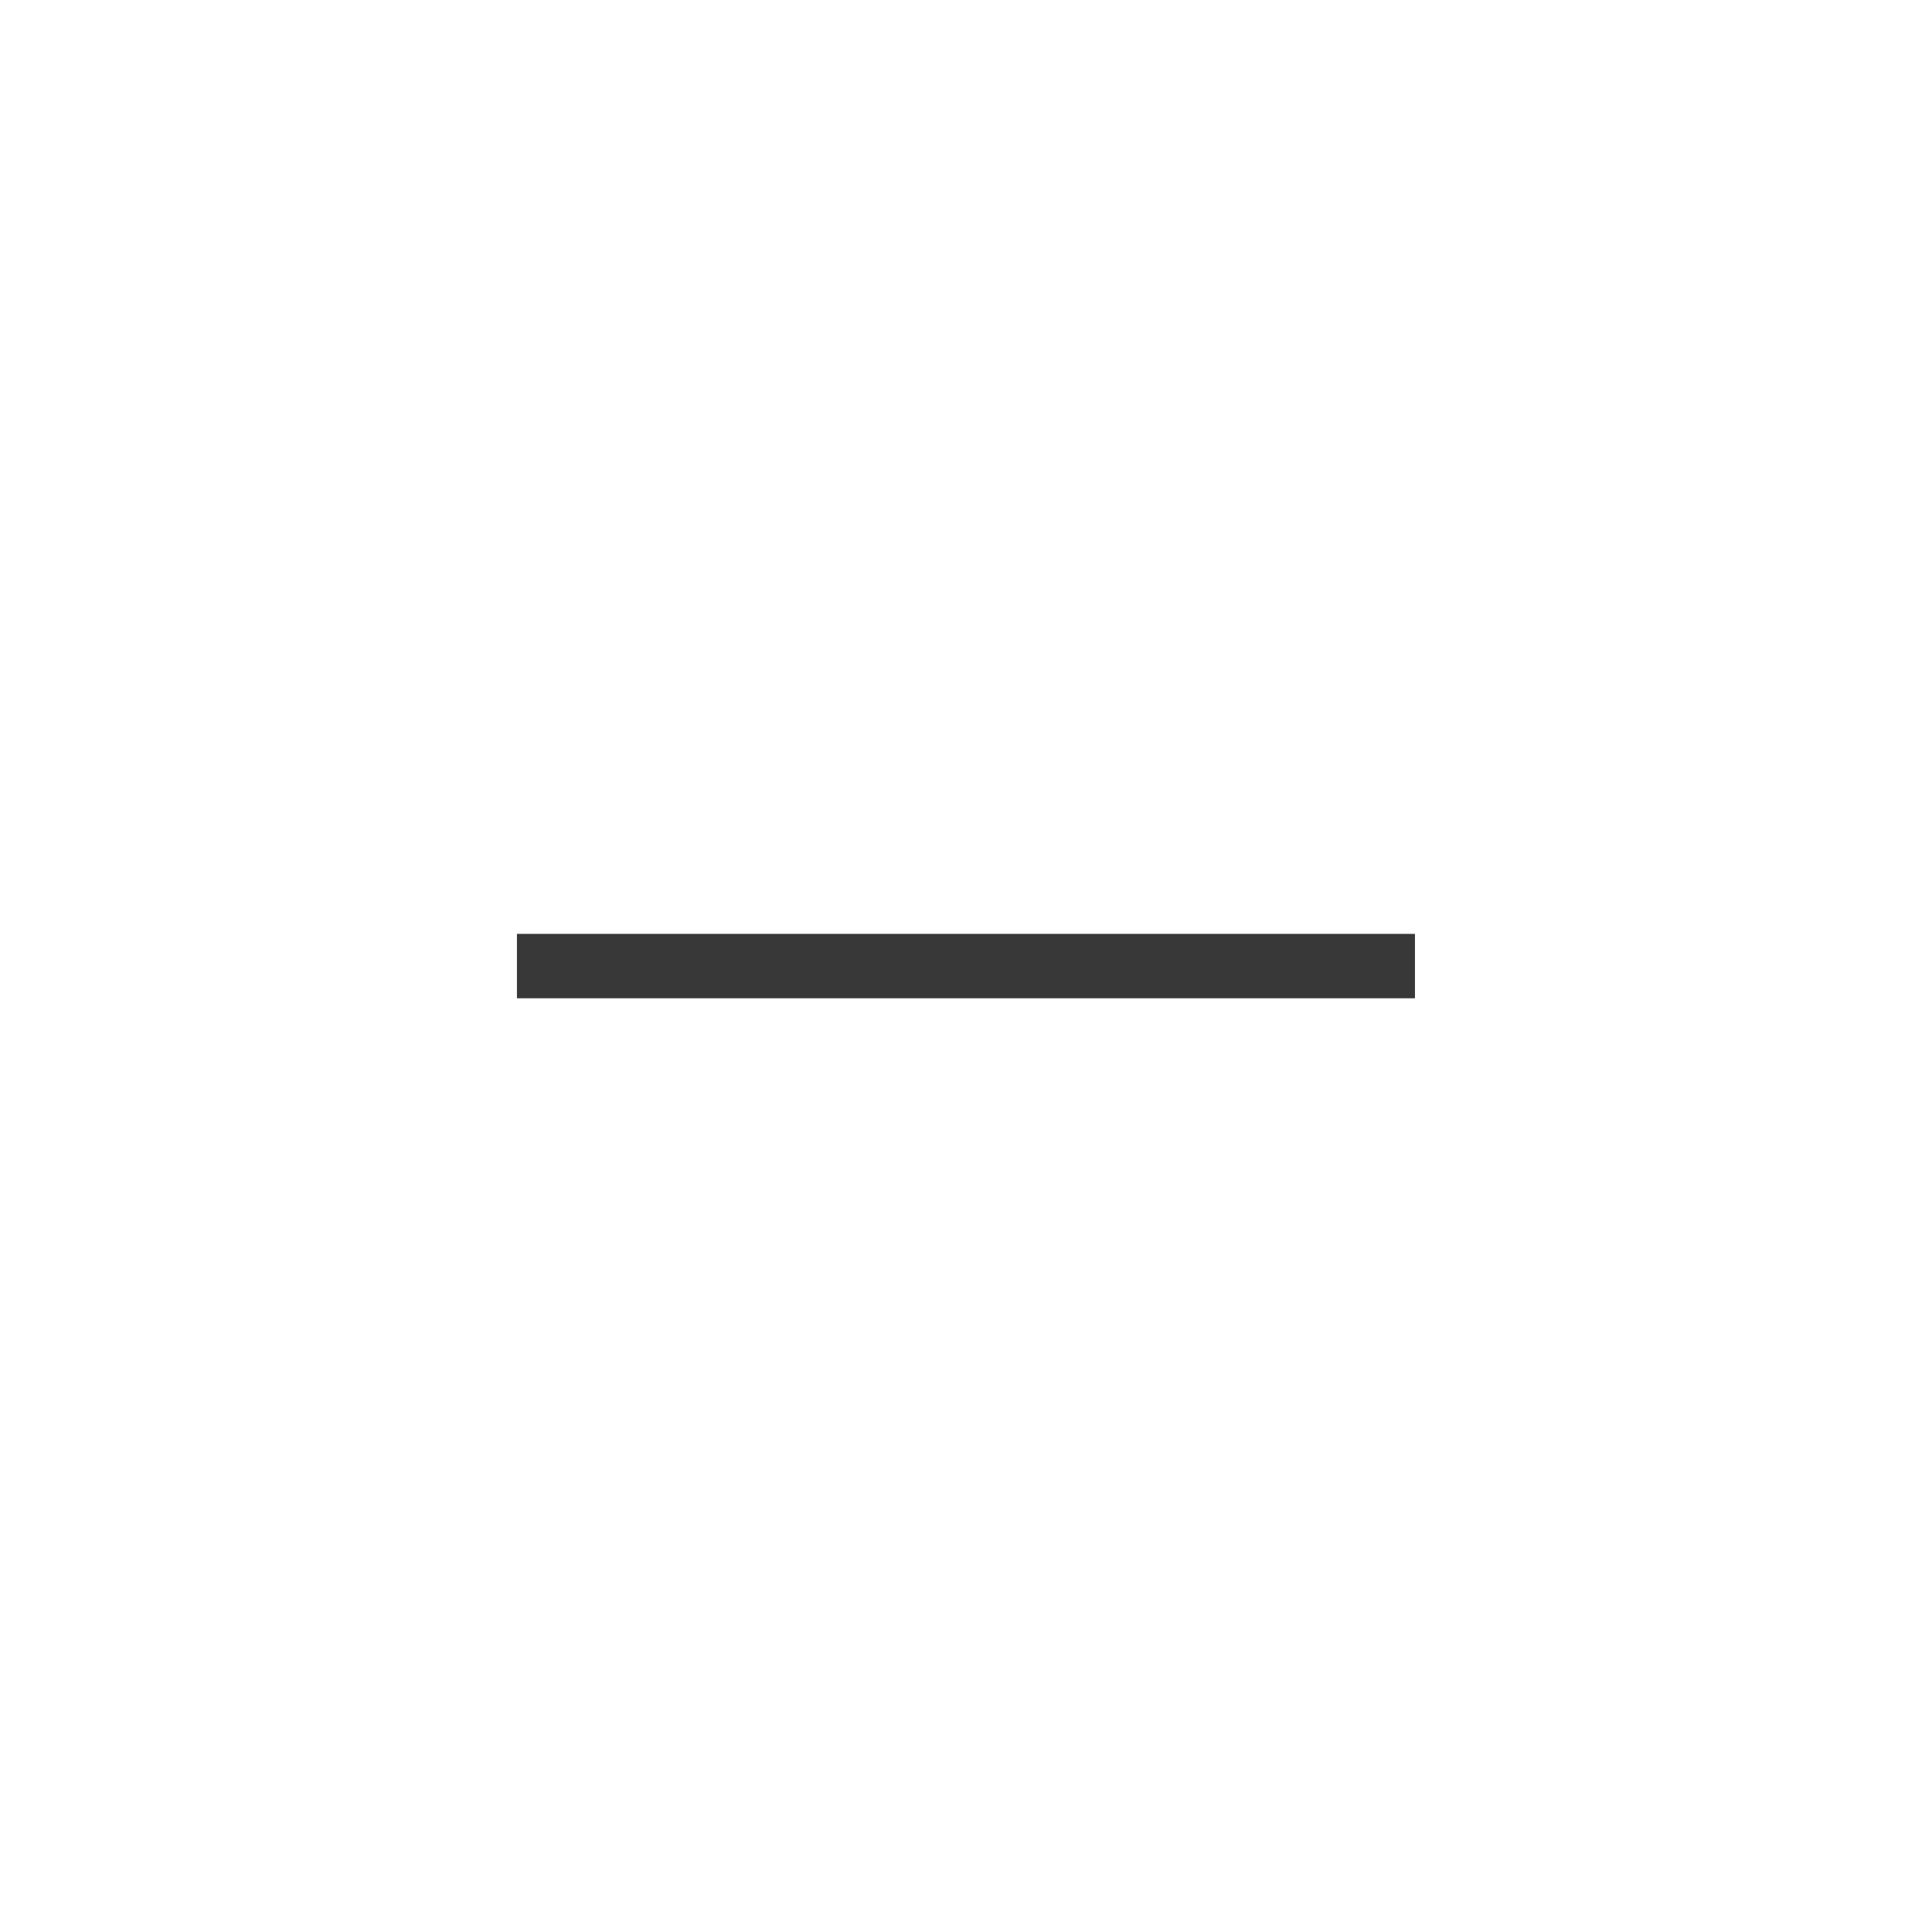
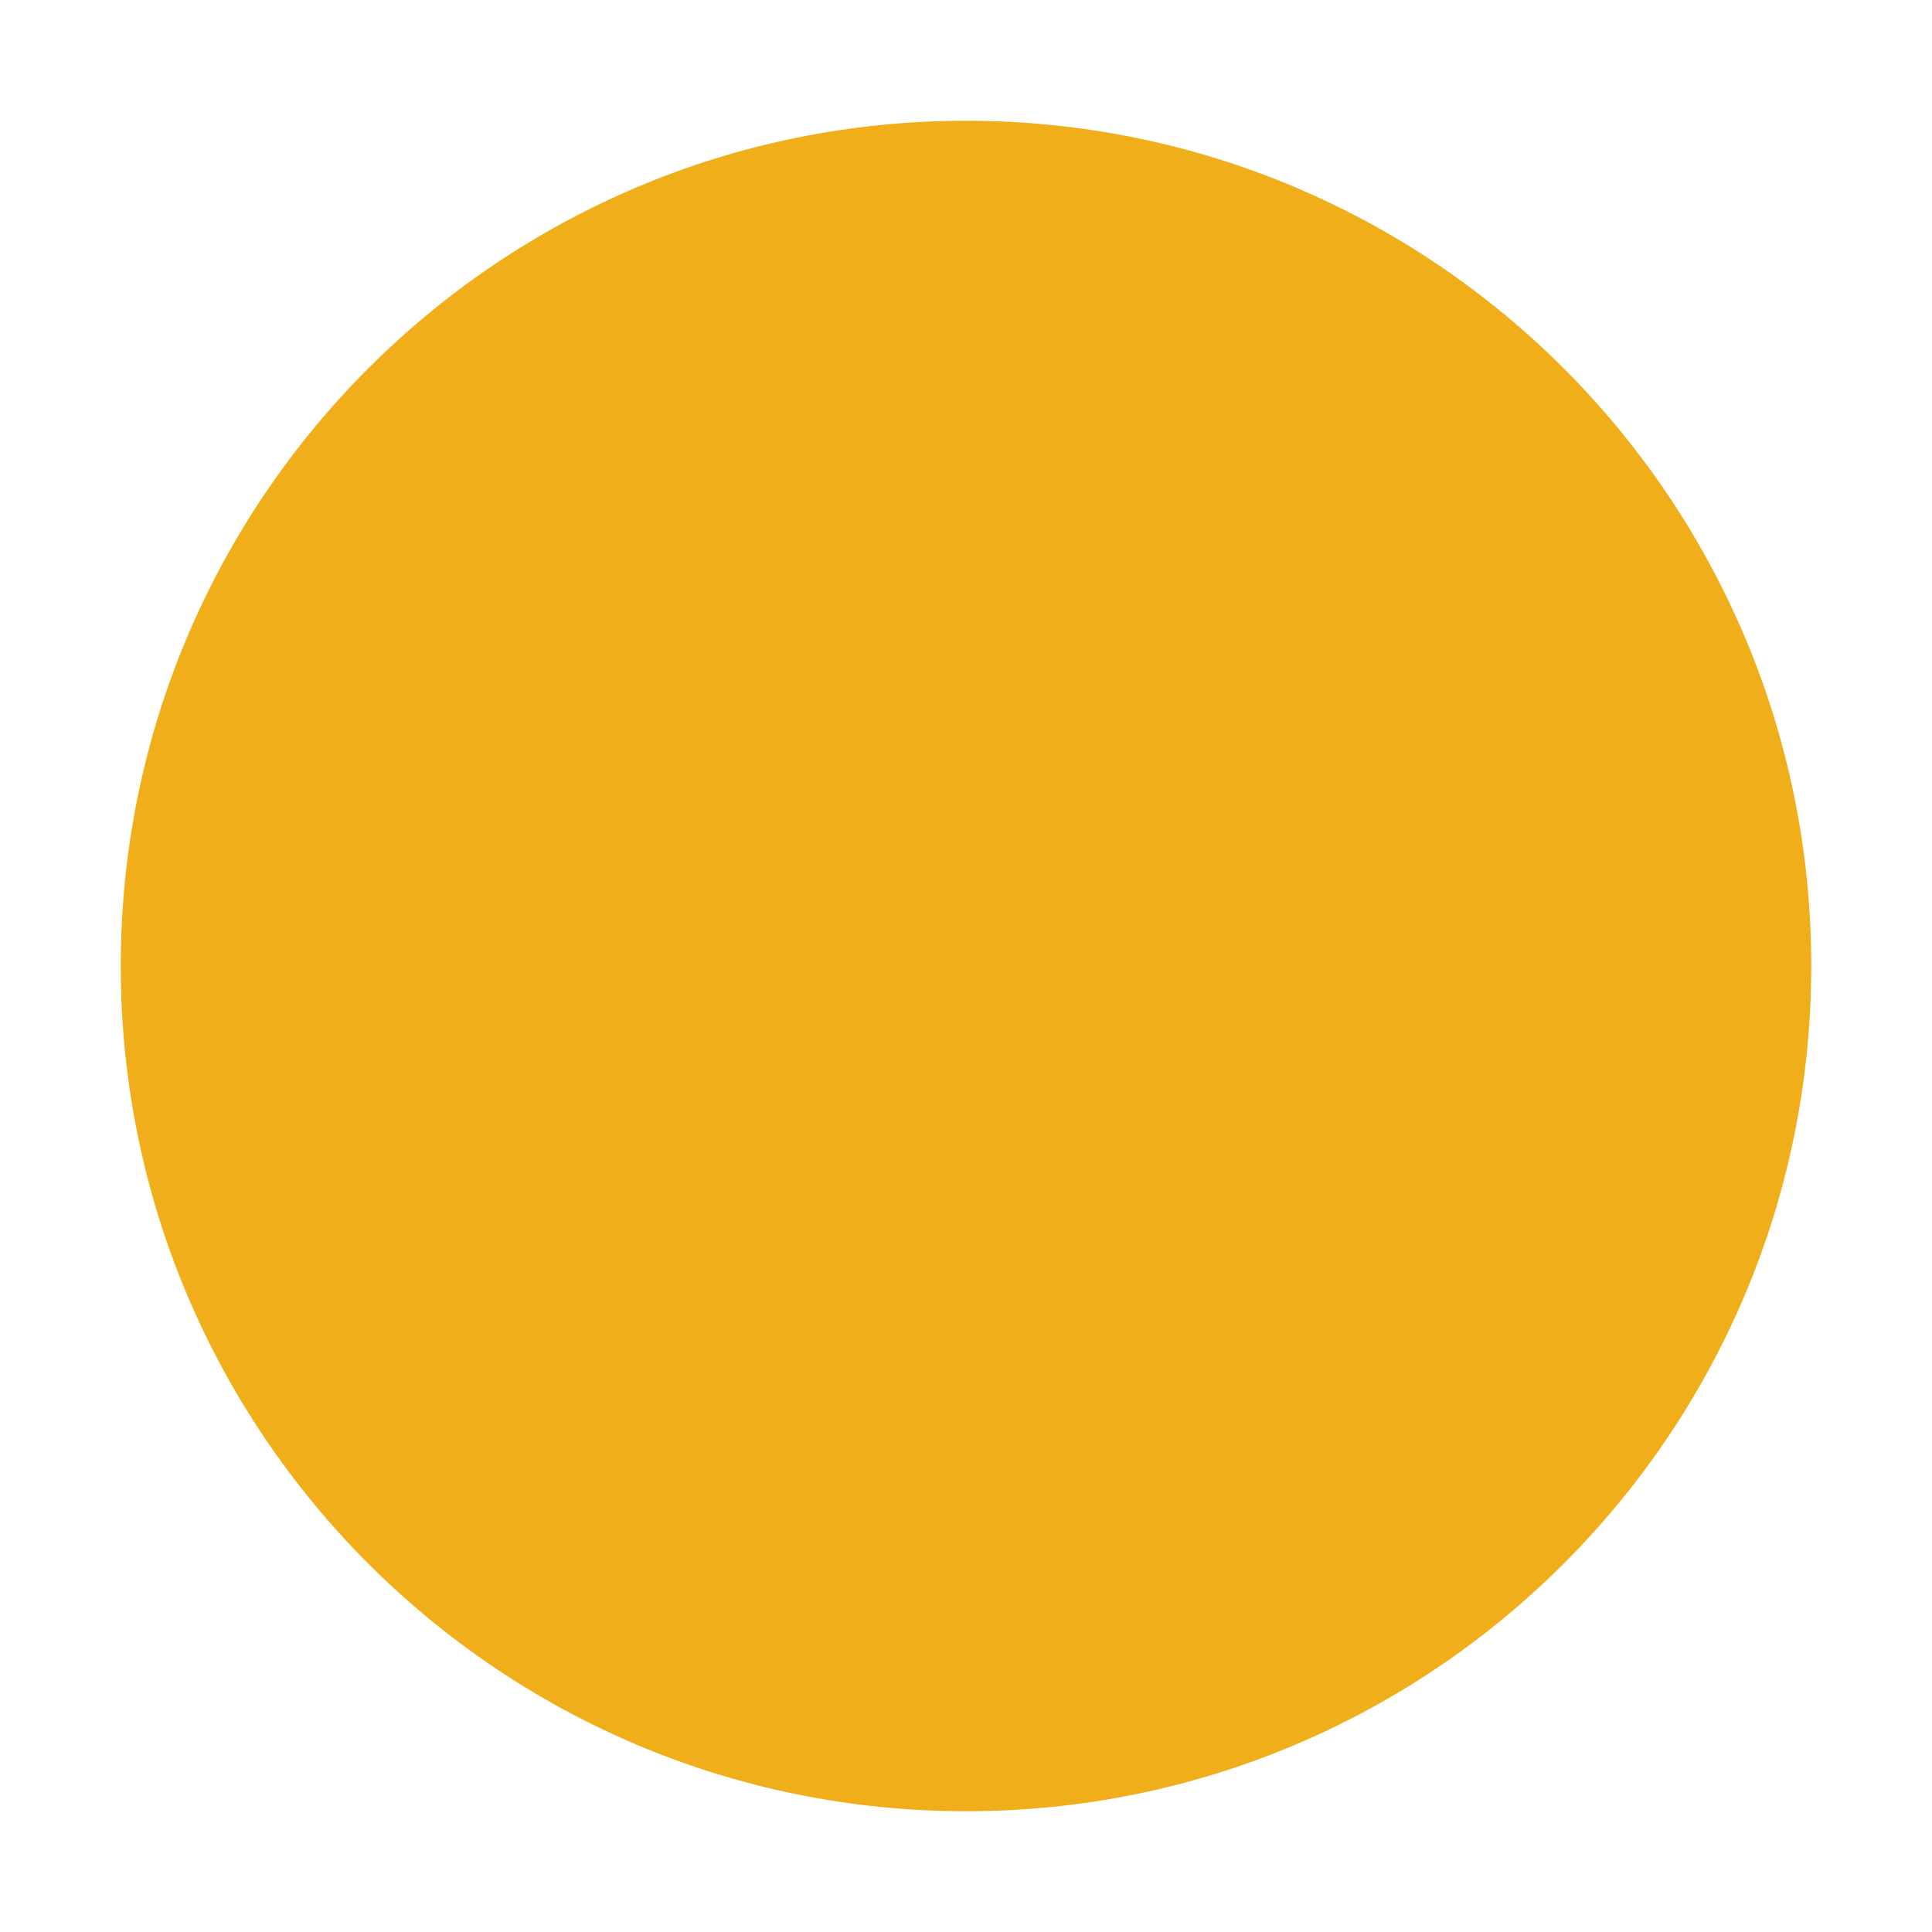
- <svg xmlns="http://www.w3.org/2000/svg" width="30" height="30" version="1.1" viewBox="0 0 7.938 7.938">
-   <g transform="translate(0 -289.06)">
-     <polygon transform="matrix(.36897 0 0 .26458 -3.4106 287.87)" points="25 20 25 19 24.529 19 15.471 19 15 19 15 20 15.471 20 24.529 20" fill="#383838" />
-   </g>
+ <svg xmlns="http://www.w3.org/2000/svg" width="16" height="16" version="1.1">
+   <rect y="6.1035e-7" width="16" height="16" ry="1.6931e-5" opacity="0" stroke-width=".474" style="paint-order:markers stroke fill" />
+   <path d="m8 15c3.866 0 7-3.134 7-7s-3.134-7-7-7c-3.866 0-7 3.134-7 7s3.134 7 7 7" fill="#f1ae1b" fill-rule="evenodd" />
</svg>
